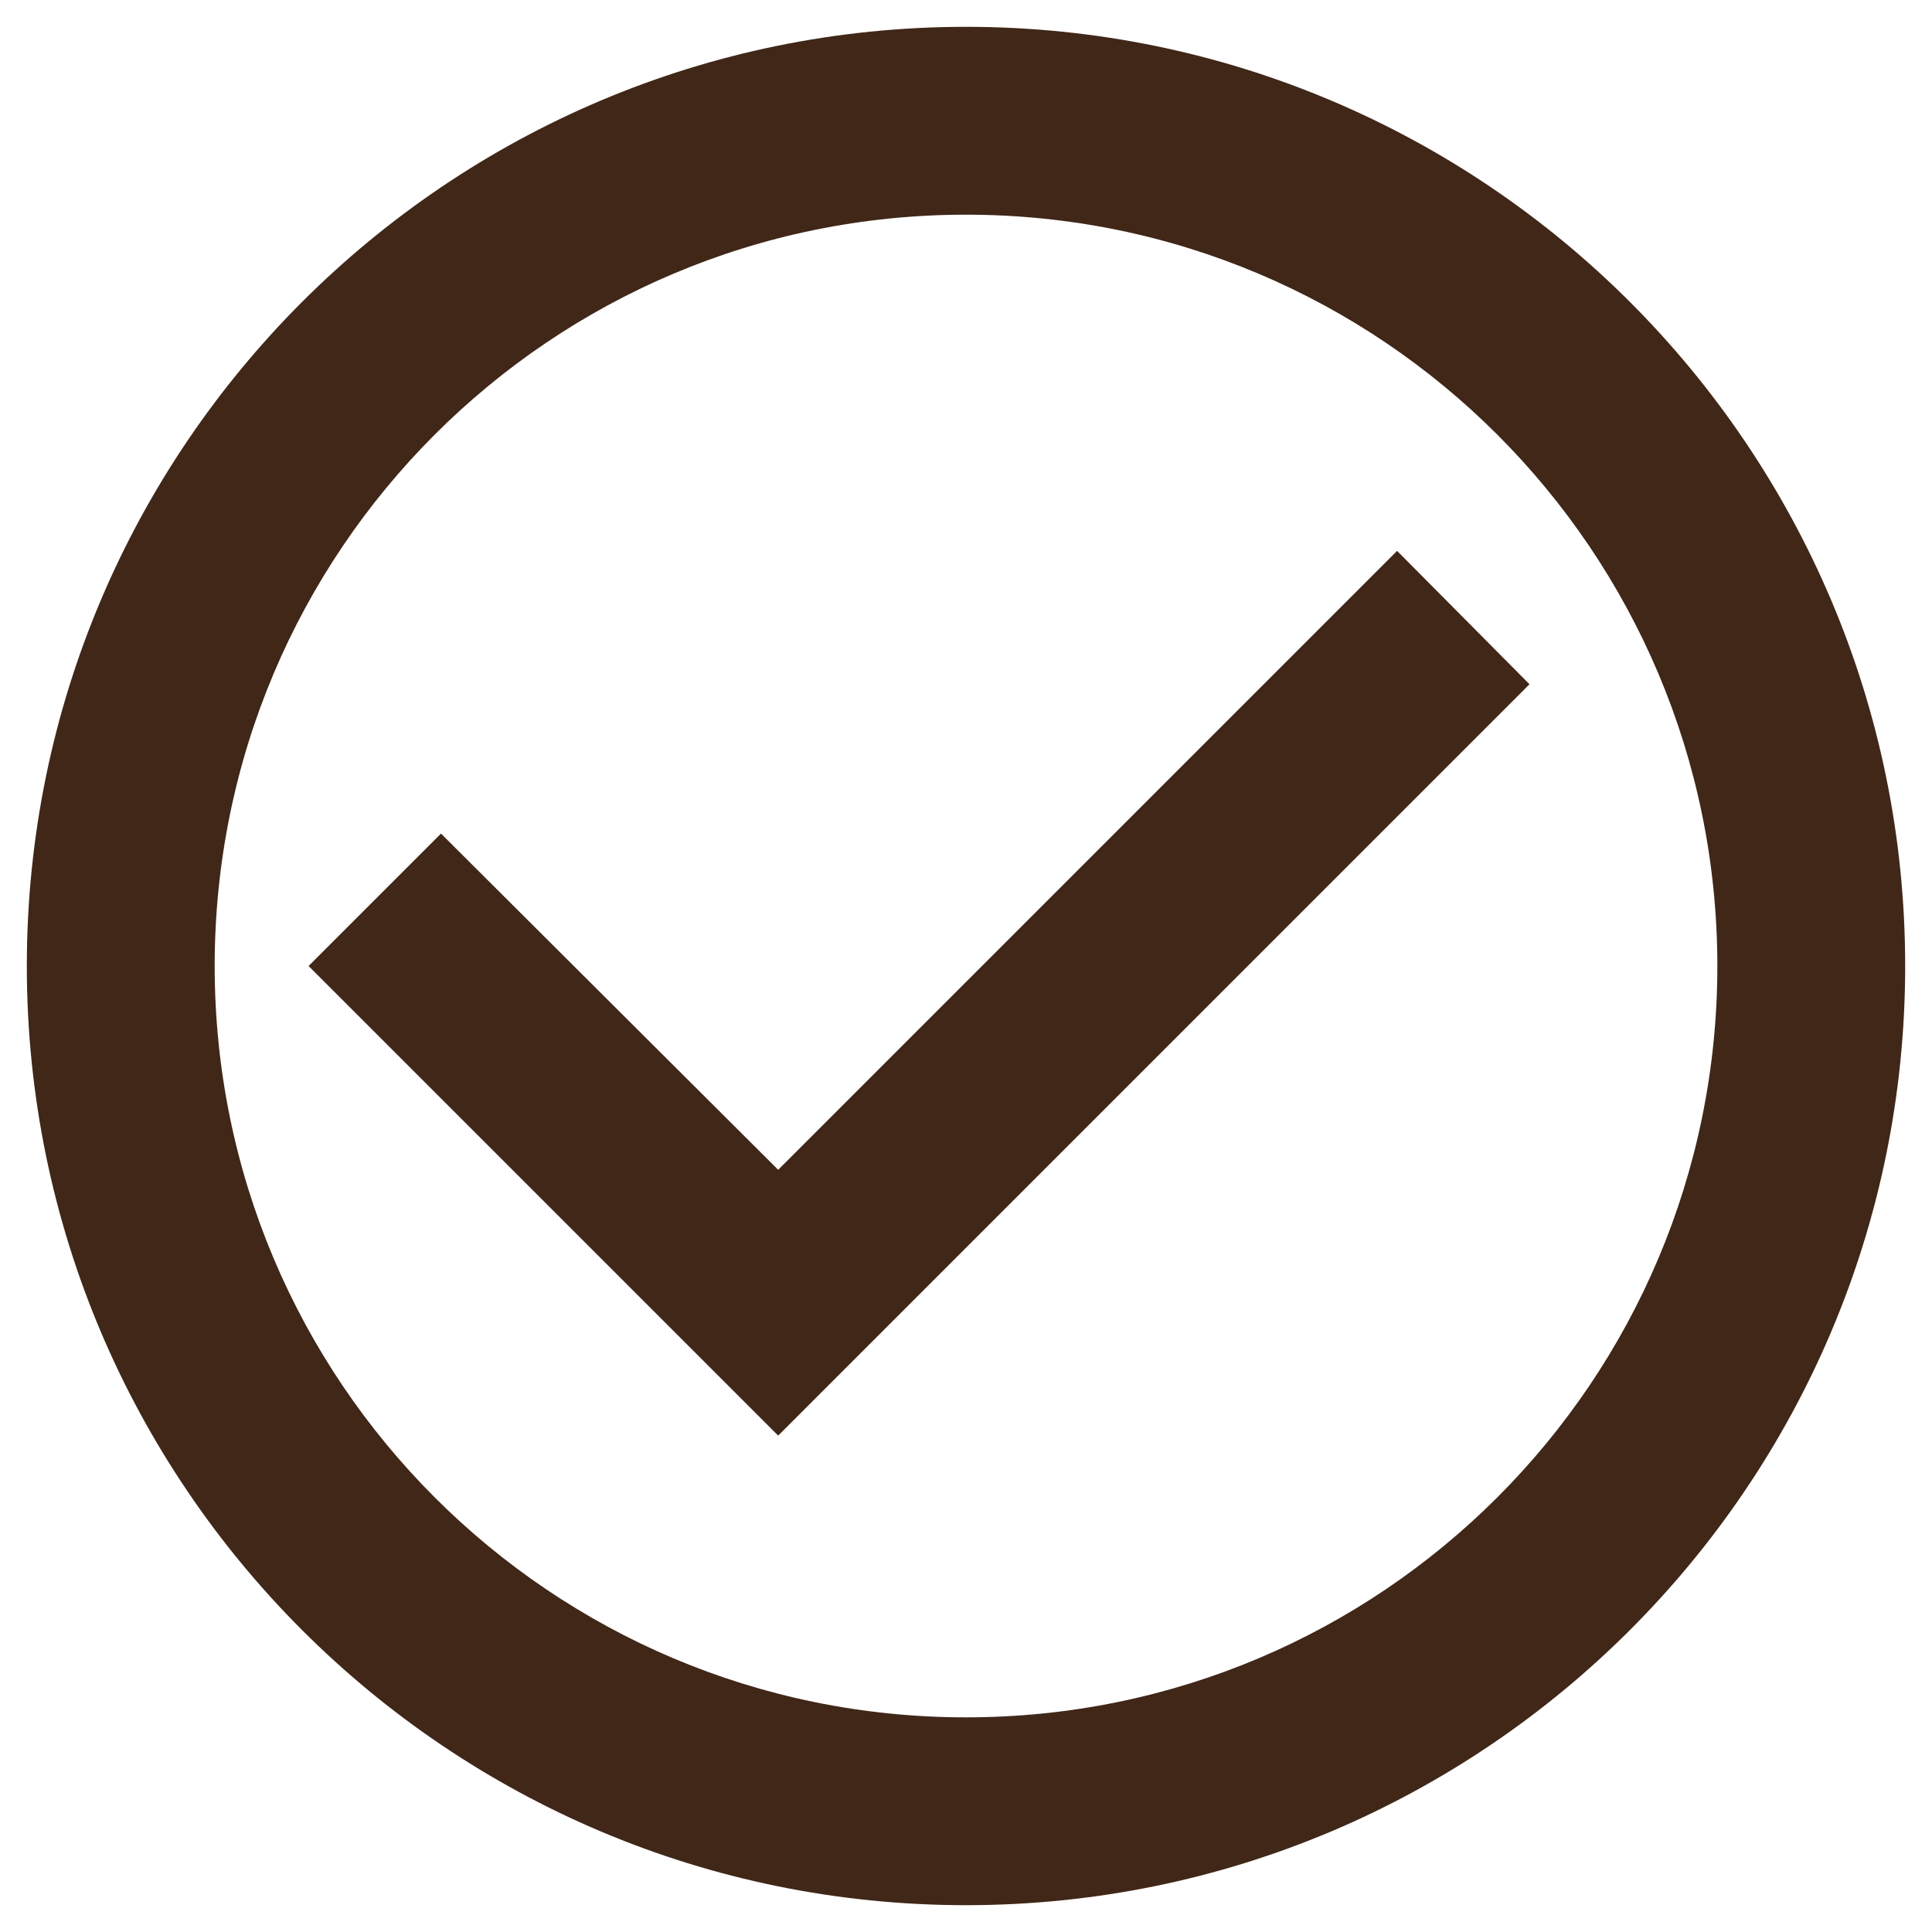
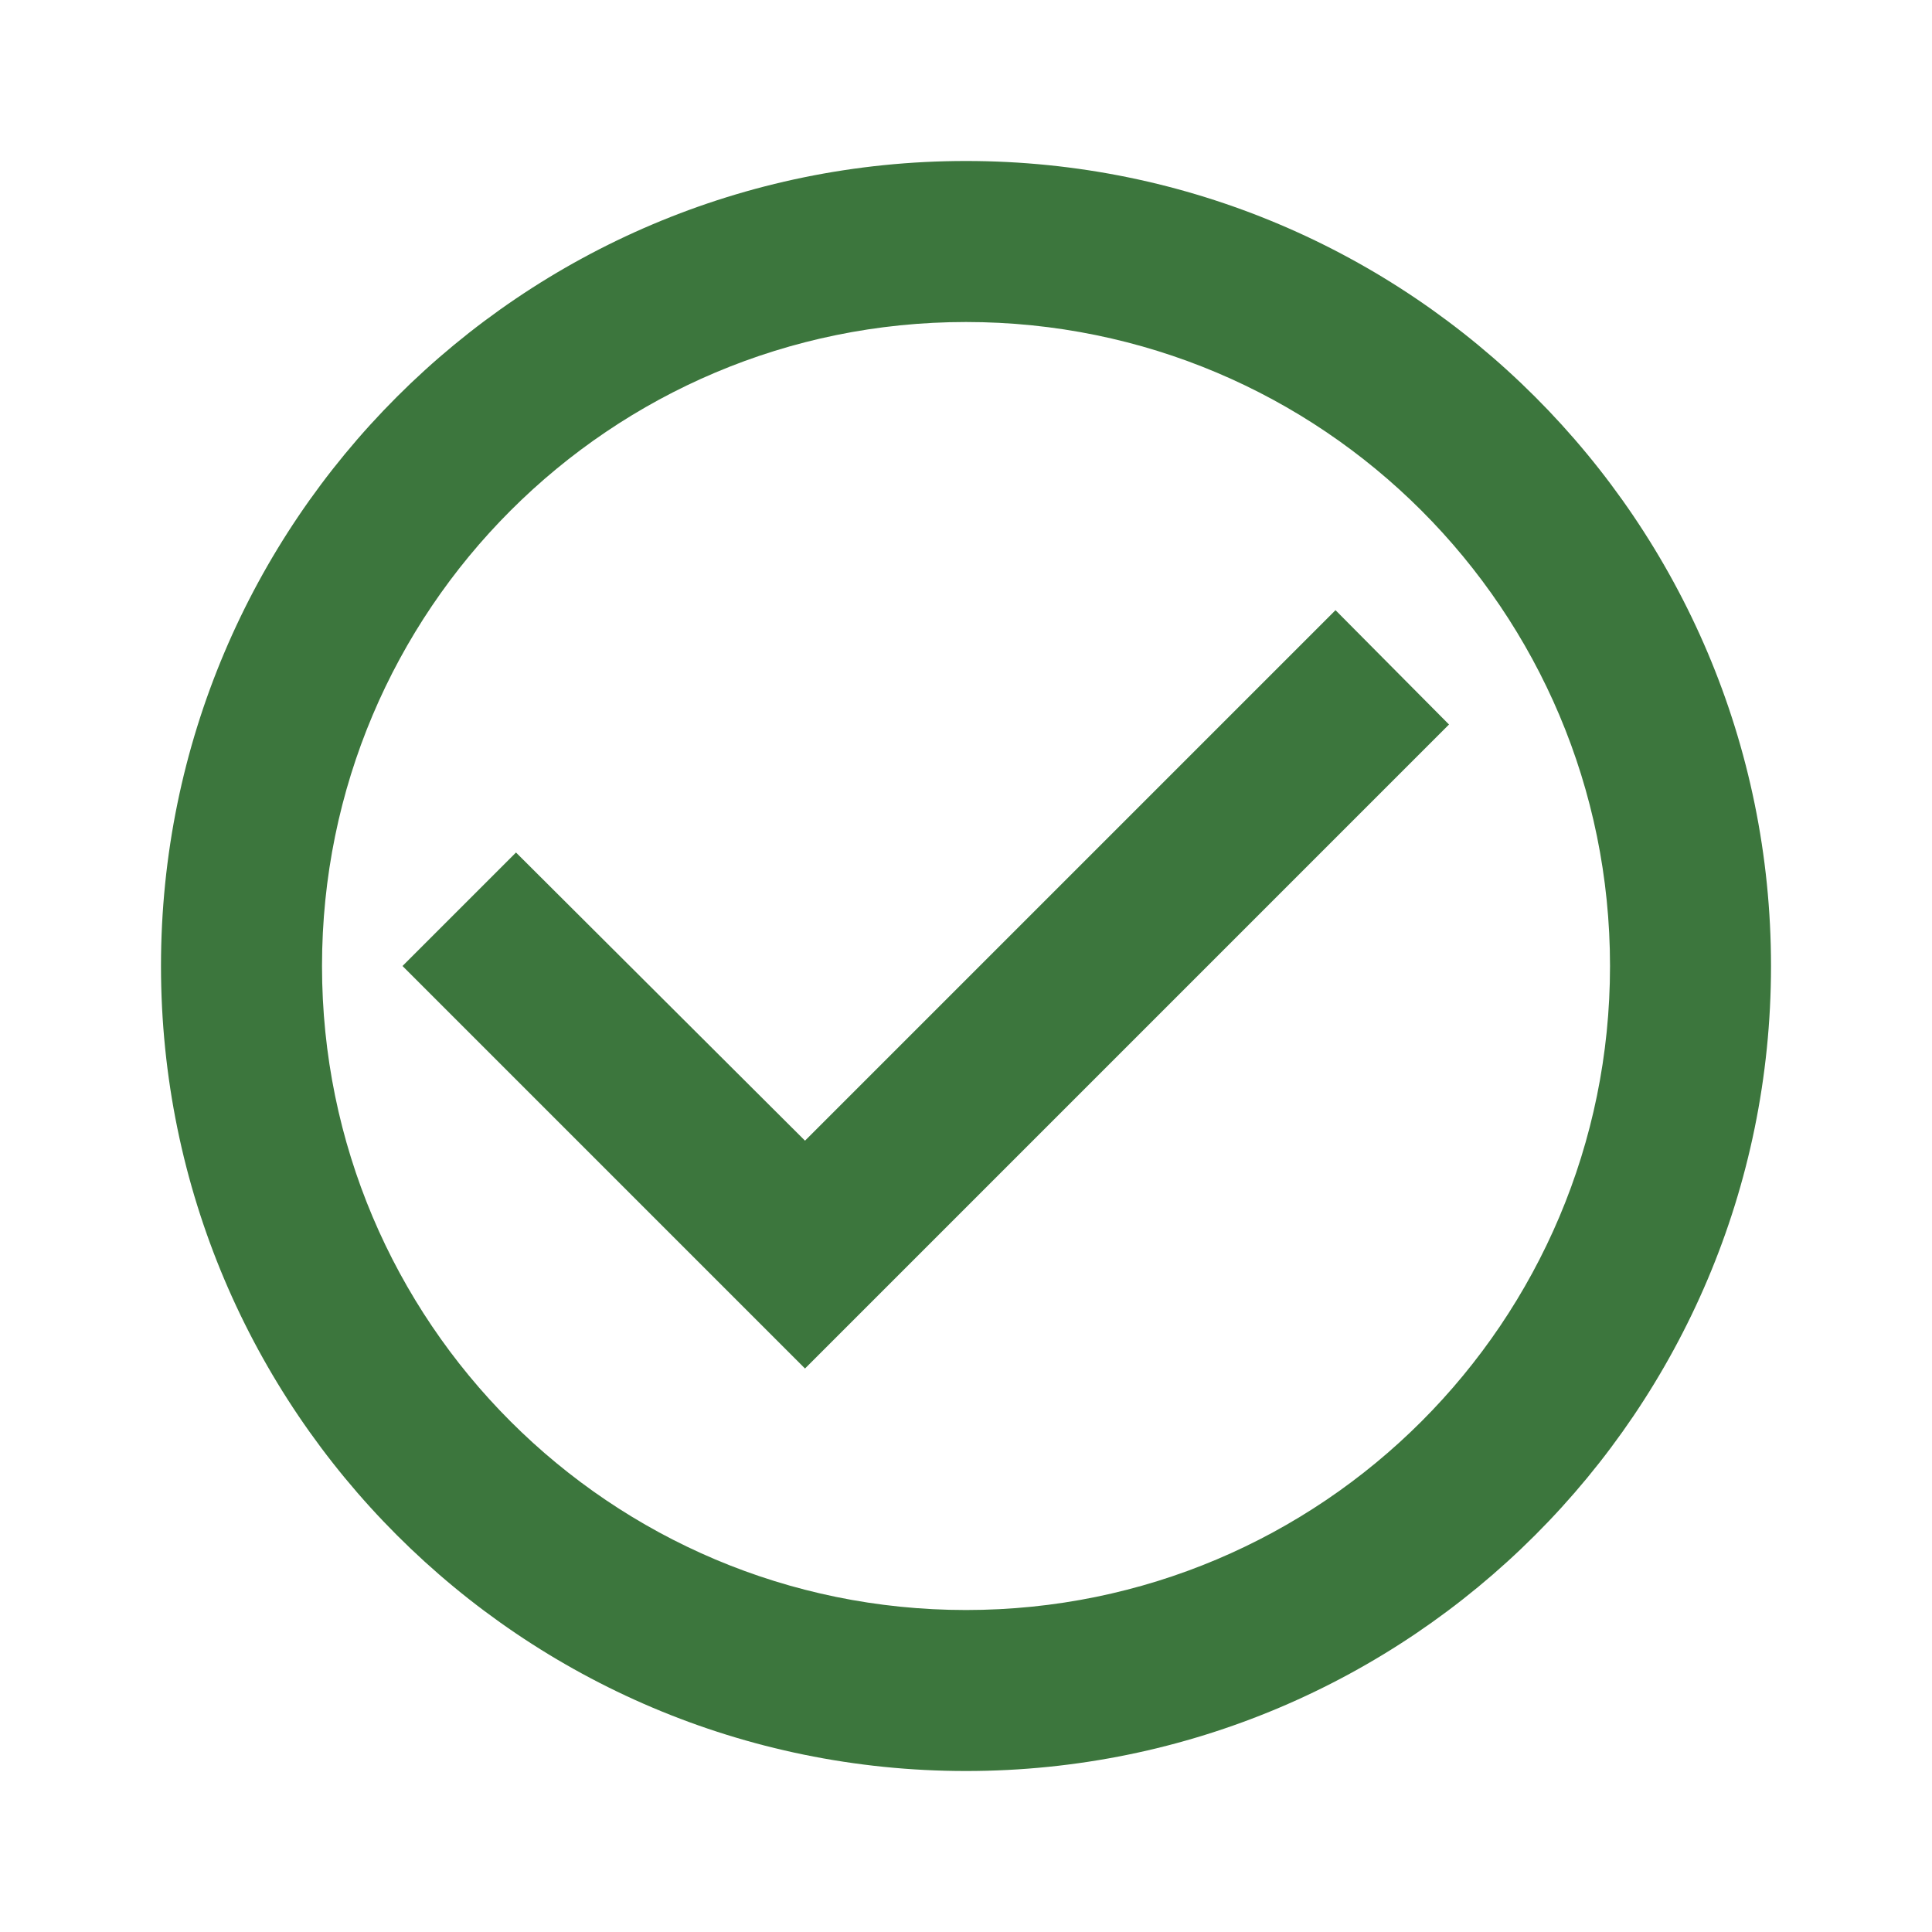
- <svg xmlns="http://www.w3.org/2000/svg" width="60" height="60" viewBox="0 0 60 60" fill="none">
-   <path d="M43.388 17.108L24.167 36.329L13.696 25.888L9.583 30L24.167 44.584L47.5 21.25L43.388 17.108ZM30 0.833C13.9 0.833 0.833 13.9 0.833 30C0.833 46.1 13.9 59.167 30 59.167C46.1 59.167 59.167 46.1 59.167 30C59.167 13.9 46.1 0.833 30 0.833ZM30 53.334C17.108 53.334 6.667 42.892 6.667 30C6.667 17.108 17.108 6.667 30 6.667C42.892 6.667 53.334 17.108 53.334 30C53.334 42.892 42.892 53.334 30 53.334Z" fill="#402718" />
+ <svg xmlns="http://www.w3.org/2000/svg" width="70" height="70" viewBox="0 0 70 70" fill="none">
+   <path d="M48.388 22.108L29.167 41.329L18.696 30.888L14.584 35L29.167 49.584L52.5 26.25L48.388 22.108ZM35 5.833C18.9 5.833 5.833 18.9 5.833 35C5.833 51.1 18.9 64.167 35 64.167C51.1 64.167 64.167 51.1 64.167 35C64.167 18.9 51.1 5.833 35 5.833ZM35 58.334C22.108 58.334 11.667 47.892 11.667 35C11.667 22.108 22.108 11.667 35 11.667C47.892 11.667 58.334 22.108 58.334 35C58.334 47.892 47.892 58.334 35 58.334Z" fill="#3C763D" />
</svg>
